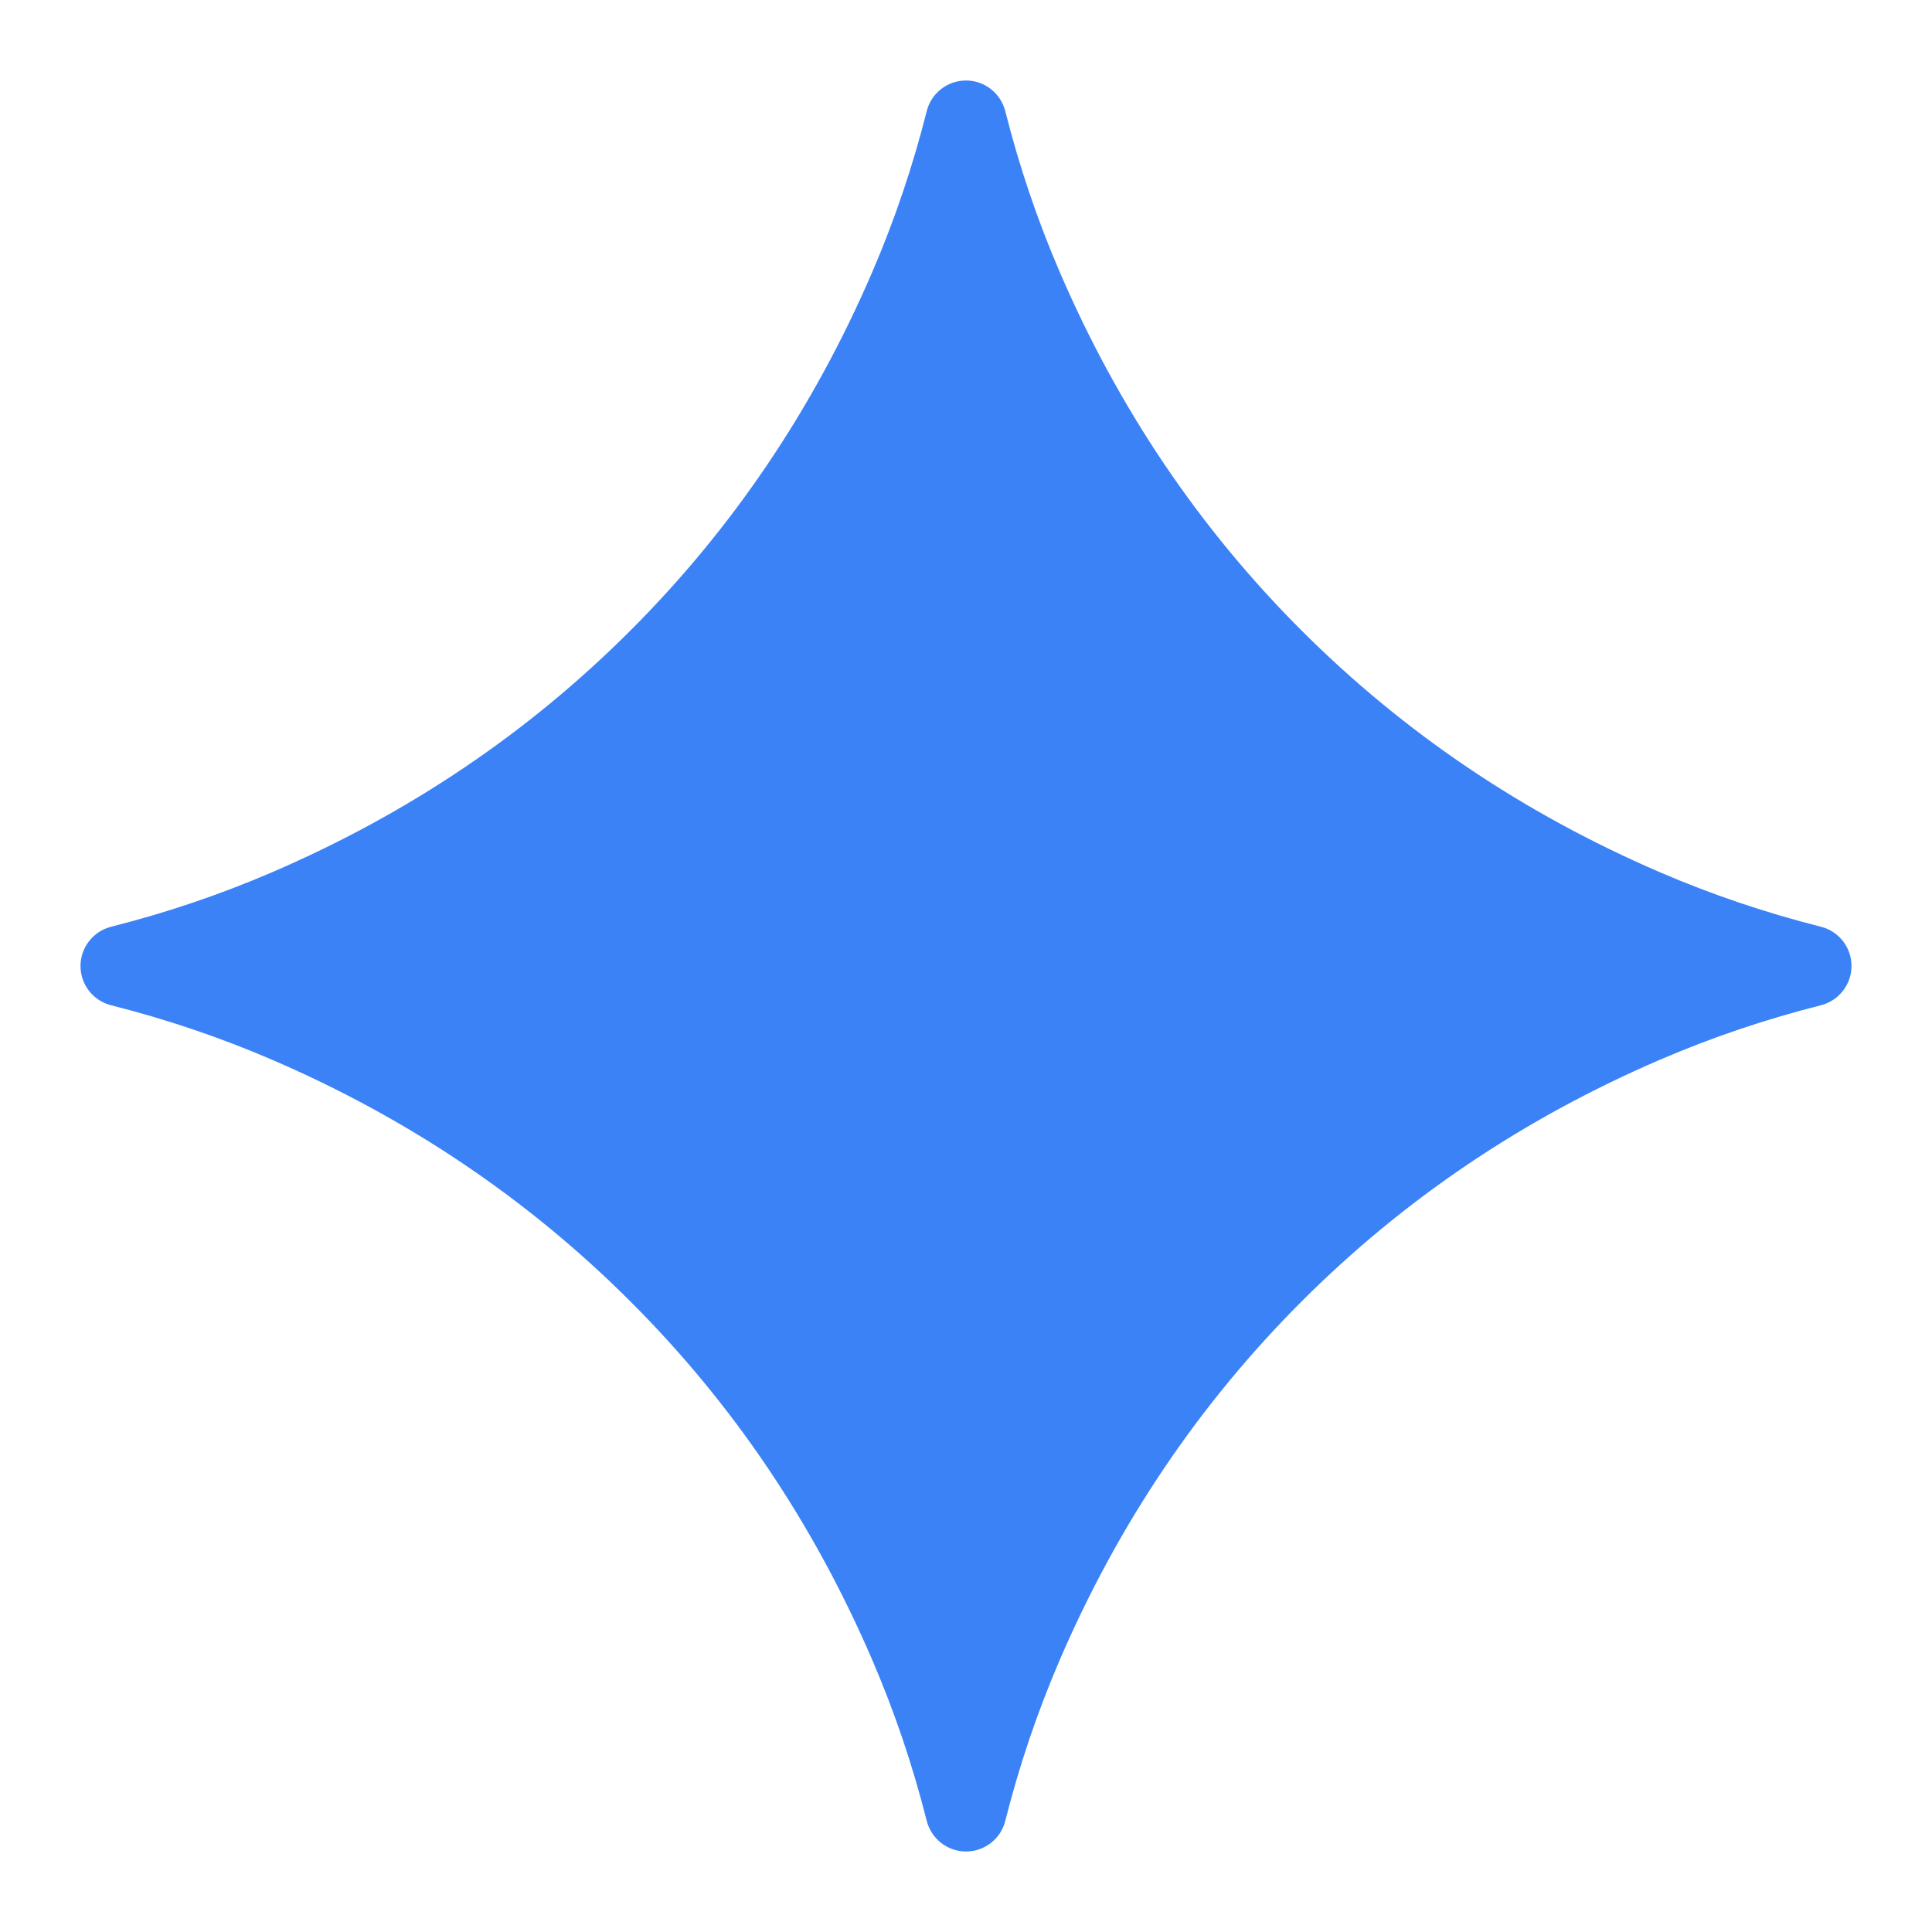
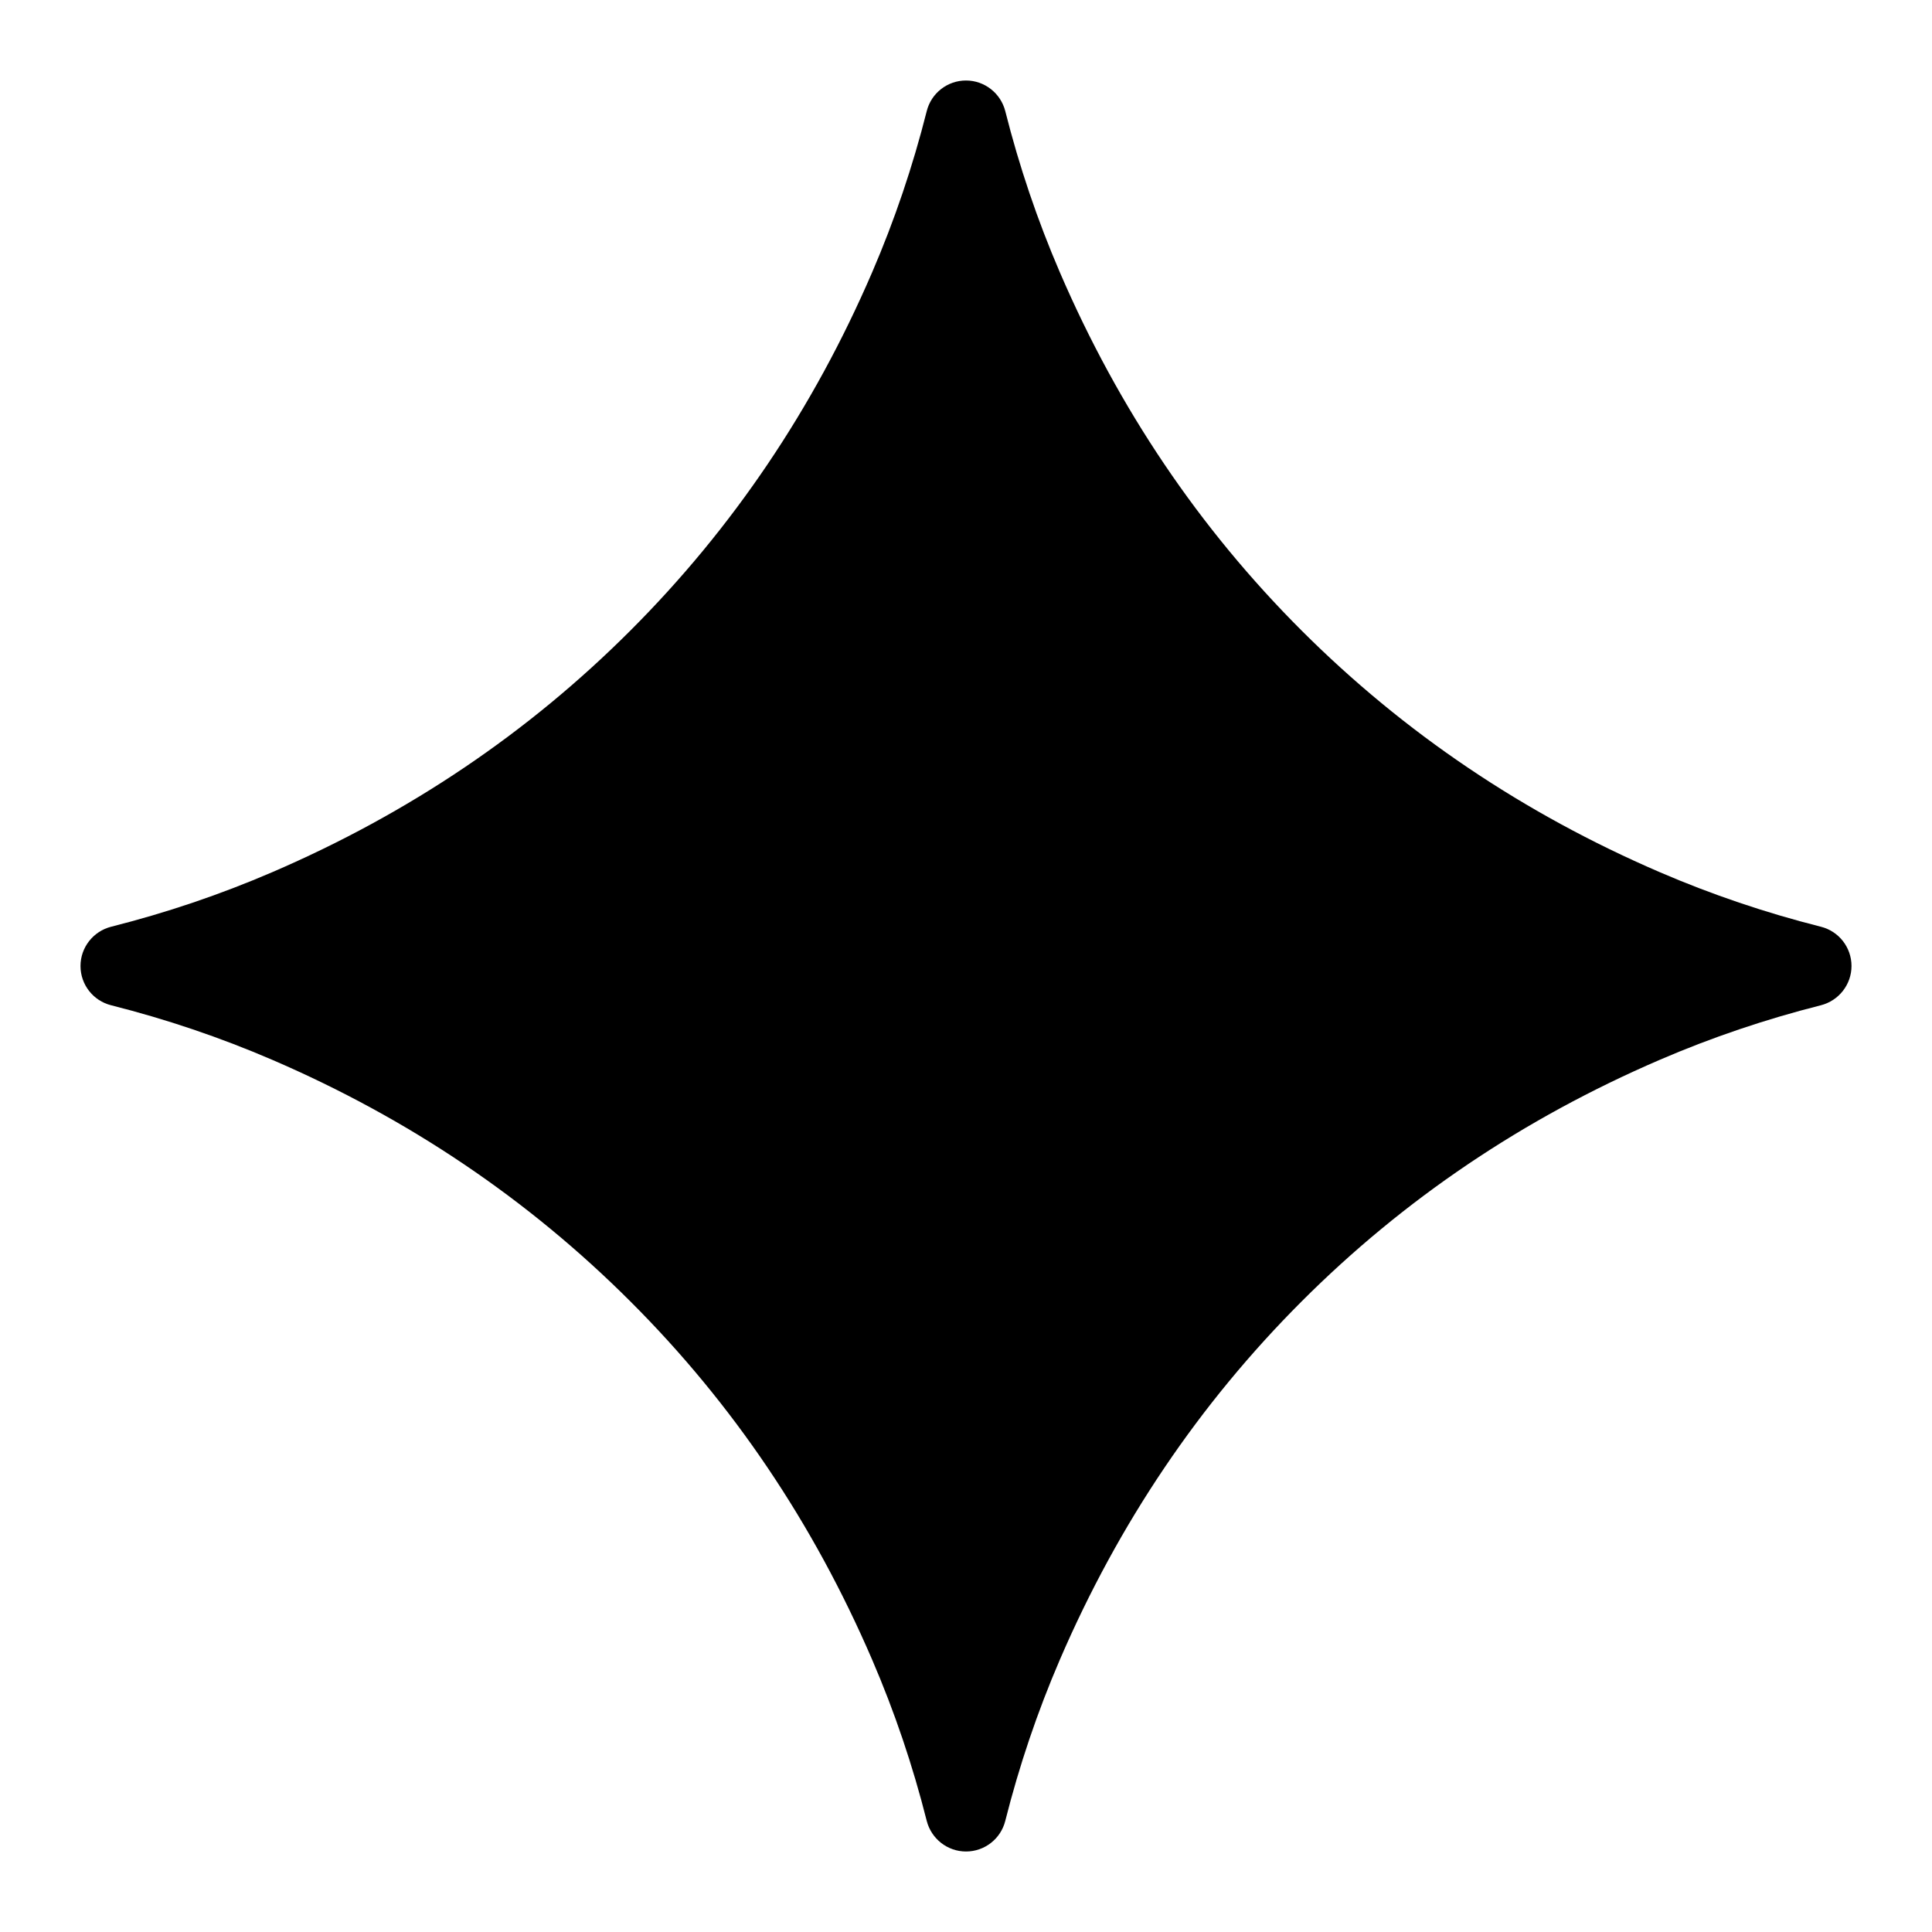
<svg xmlns="http://www.w3.org/2000/svg" width="24" height="24" fill="none" version="1.1" viewBox="0 0 24 24">
-   <path d="m12 1c0.231 0 0.431 0.158 0.488 0.381 0.173 0.685 0.398 1.352 0.678 2.002 0.73 1.695 1.731 3.179 3.002 4.449 1.272 1.271 2.755 2.272 4.449 3.002 0.65 0.28 1.317 0.505 2.002 0.678 0.224 0.056 0.381 0.257 0.381 0.488 0 0.231-0.158 0.431-0.381 0.488-0.685 0.173-1.352 0.398-2.002 0.678-1.695 0.73-3.179 1.731-4.449 3.002-1.271 1.272-2.272 2.755-3.002 4.449-0.28 0.65-0.505 1.317-0.678 2.002-0.056 0.224-0.257 0.381-0.488 0.381-0.231-3.4e-5 -0.431-0.158-0.488-0.381-0.173-0.685-0.398-1.352-0.678-2.002-0.73-1.695-1.73-3.179-3.002-4.449-1.272-1.271-2.755-2.272-4.449-3.002-0.65-0.28-1.317-0.505-2.002-0.678-0.224-0.056-0.381-0.257-0.381-0.488 2.94e-5 -0.231 0.158-0.431 0.381-0.488 0.685-0.173 1.352-0.398 2.002-0.678 1.695-0.73 3.179-1.731 4.449-3.002 1.271-1.271 2.272-2.755 3.002-4.449 0.28-0.65 0.505-1.317 0.678-2.002 0.056-0.224 0.257-0.381 0.488-0.381z" fill="#3B82F6" />
+   <path d="m12 1c0.231 0 0.431 0.158 0.488 0.381 0.173 0.685 0.398 1.352 0.678 2.002 0.73 1.695 1.731 3.179 3.002 4.449 1.272 1.271 2.755 2.272 4.449 3.002 0.65 0.28 1.317 0.505 2.002 0.678 0.224 0.056 0.381 0.257 0.381 0.488 0 0.231-0.158 0.431-0.381 0.488-0.685 0.173-1.352 0.398-2.002 0.678-1.695 0.73-3.179 1.731-4.449 3.002-1.271 1.272-2.272 2.755-3.002 4.449-0.28 0.65-0.505 1.317-0.678 2.002-0.056 0.224-0.257 0.381-0.488 0.381-0.231-3.4e-5 -0.431-0.158-0.488-0.381-0.173-0.685-0.398-1.352-0.678-2.002-0.73-1.695-1.73-3.179-3.002-4.449-1.272-1.271-2.755-2.272-4.449-3.002-0.65-0.28-1.317-0.505-2.002-0.678-0.224-0.056-0.381-0.257-0.381-0.488 2.94e-5 -0.231 0.158-0.431 0.381-0.488 0.685-0.173 1.352-0.398 2.002-0.678 1.695-0.73 3.179-1.731 4.449-3.002 1.271-1.271 2.272-2.755 3.002-4.449 0.28-0.65 0.505-1.317 0.678-2.002 0.056-0.224 0.257-0.381 0.488-0.381z" fill="#000" />
</svg>
